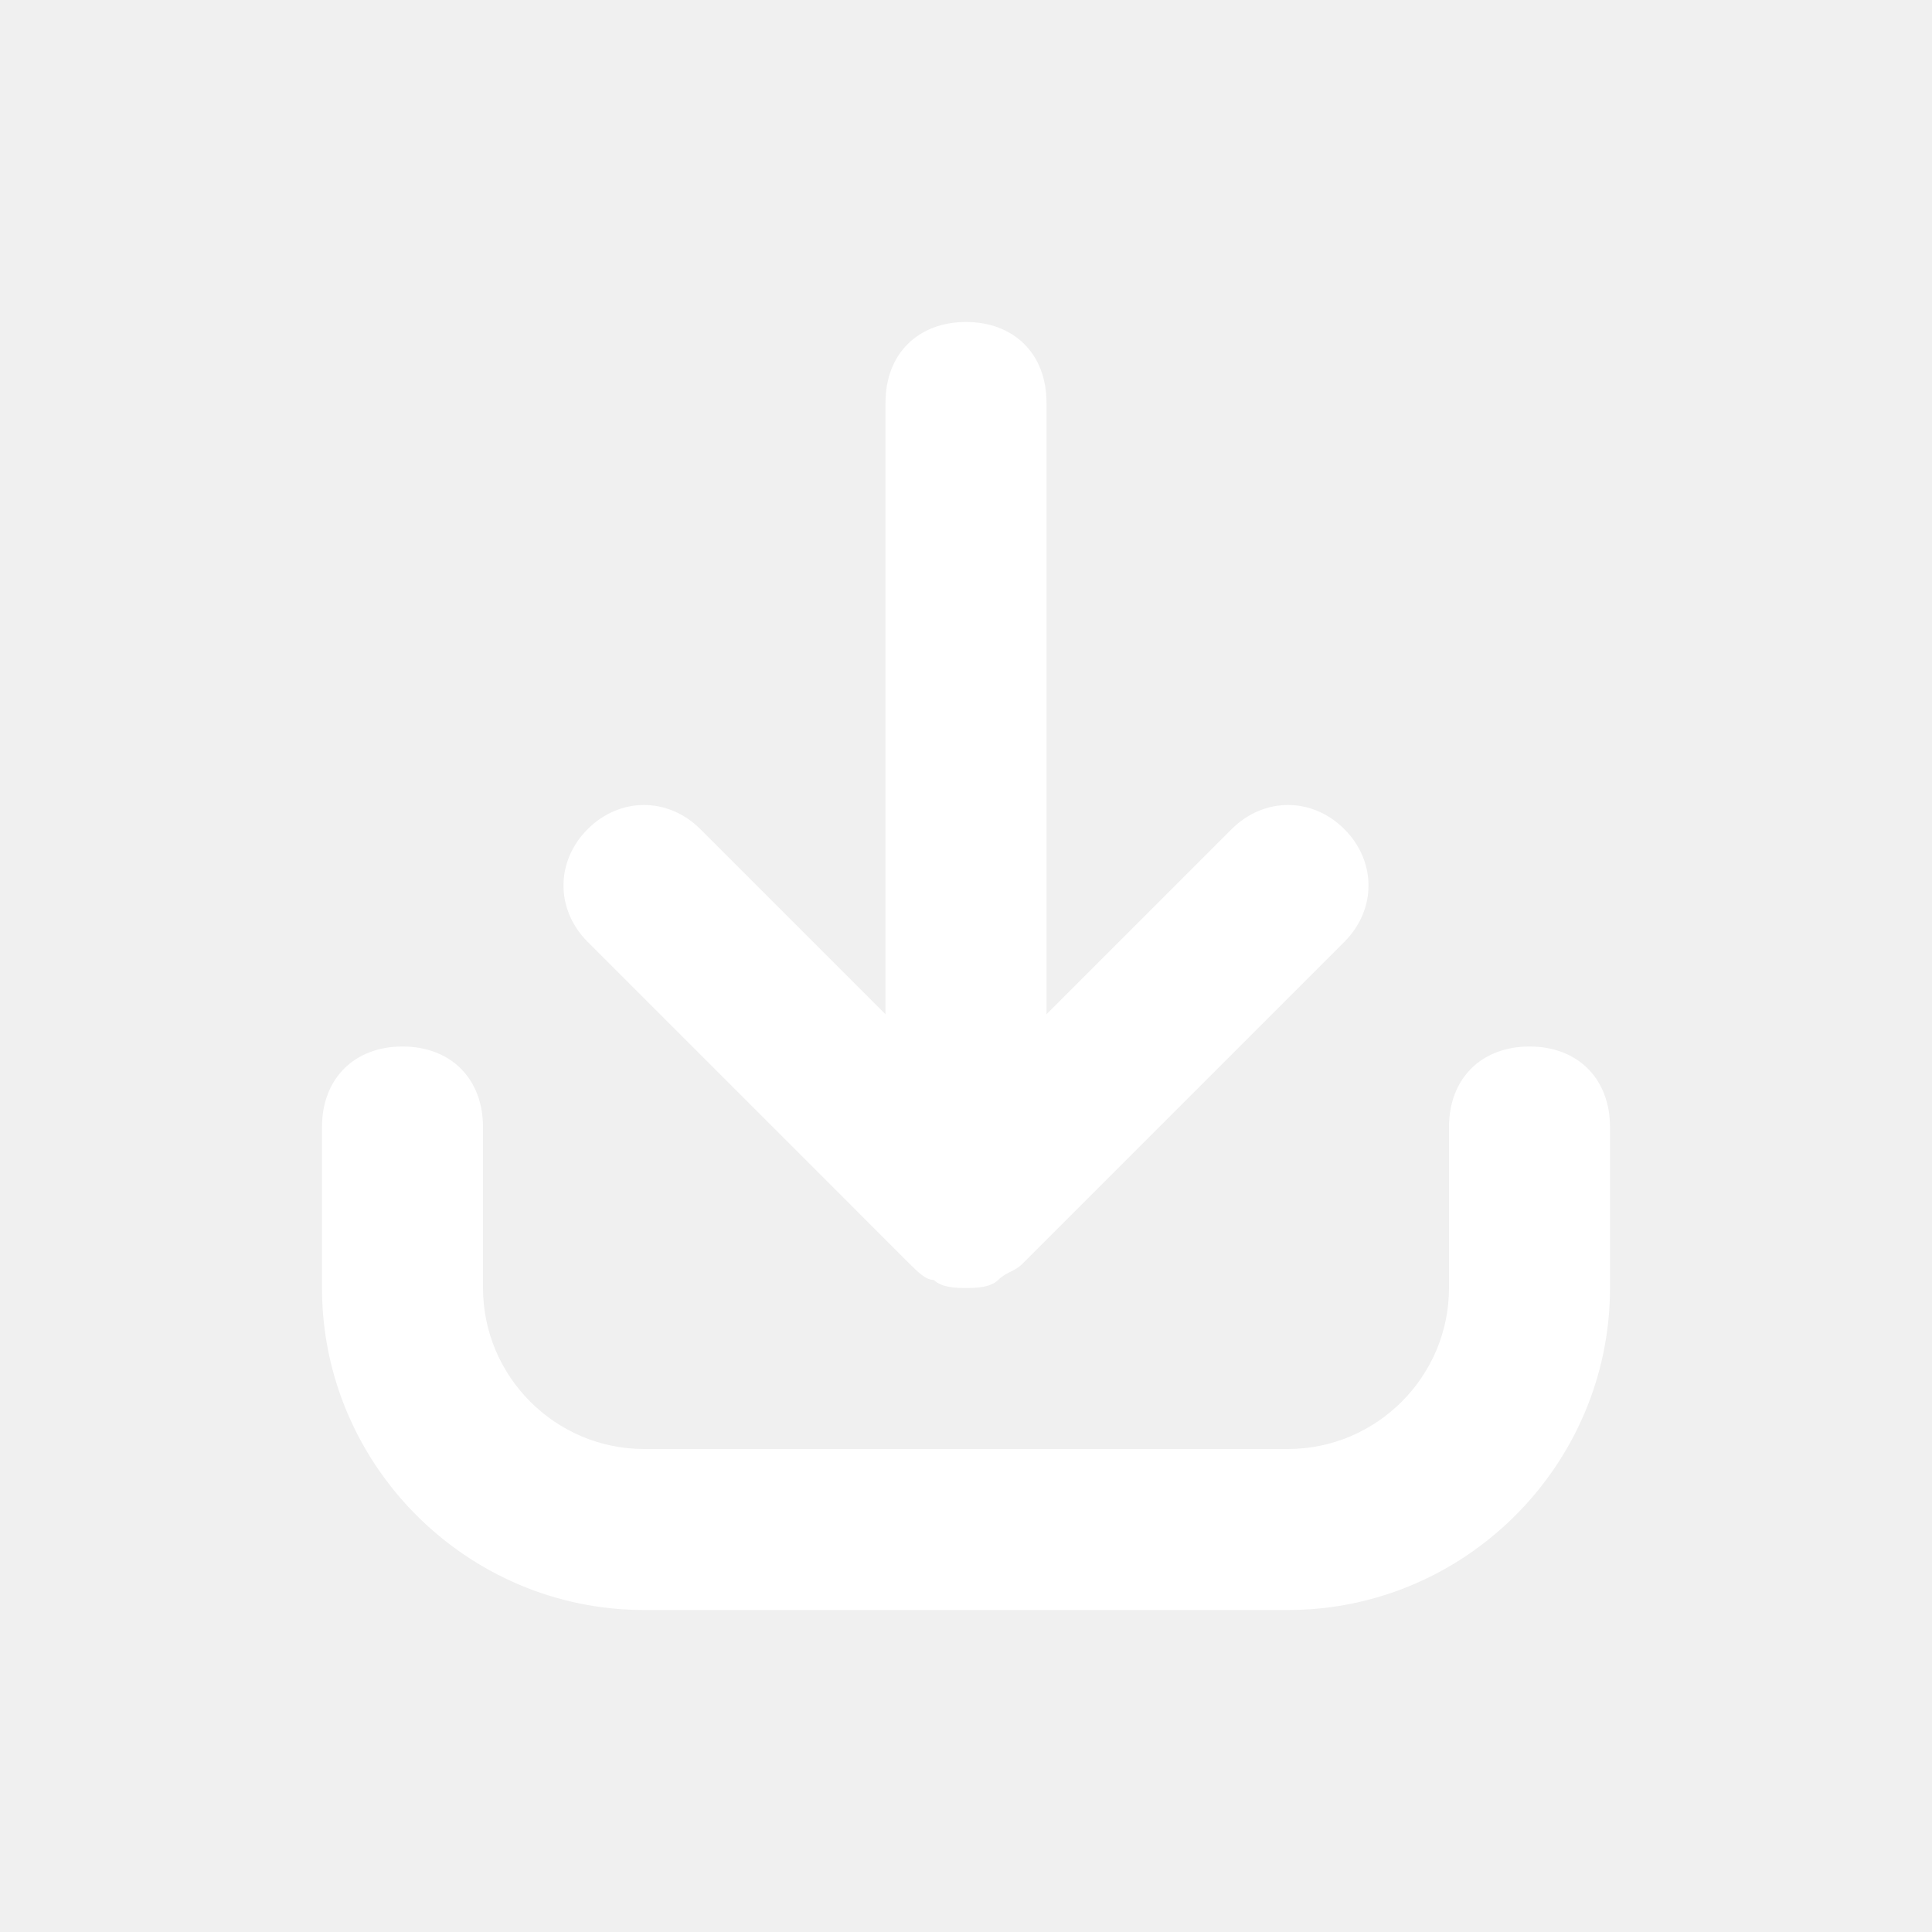
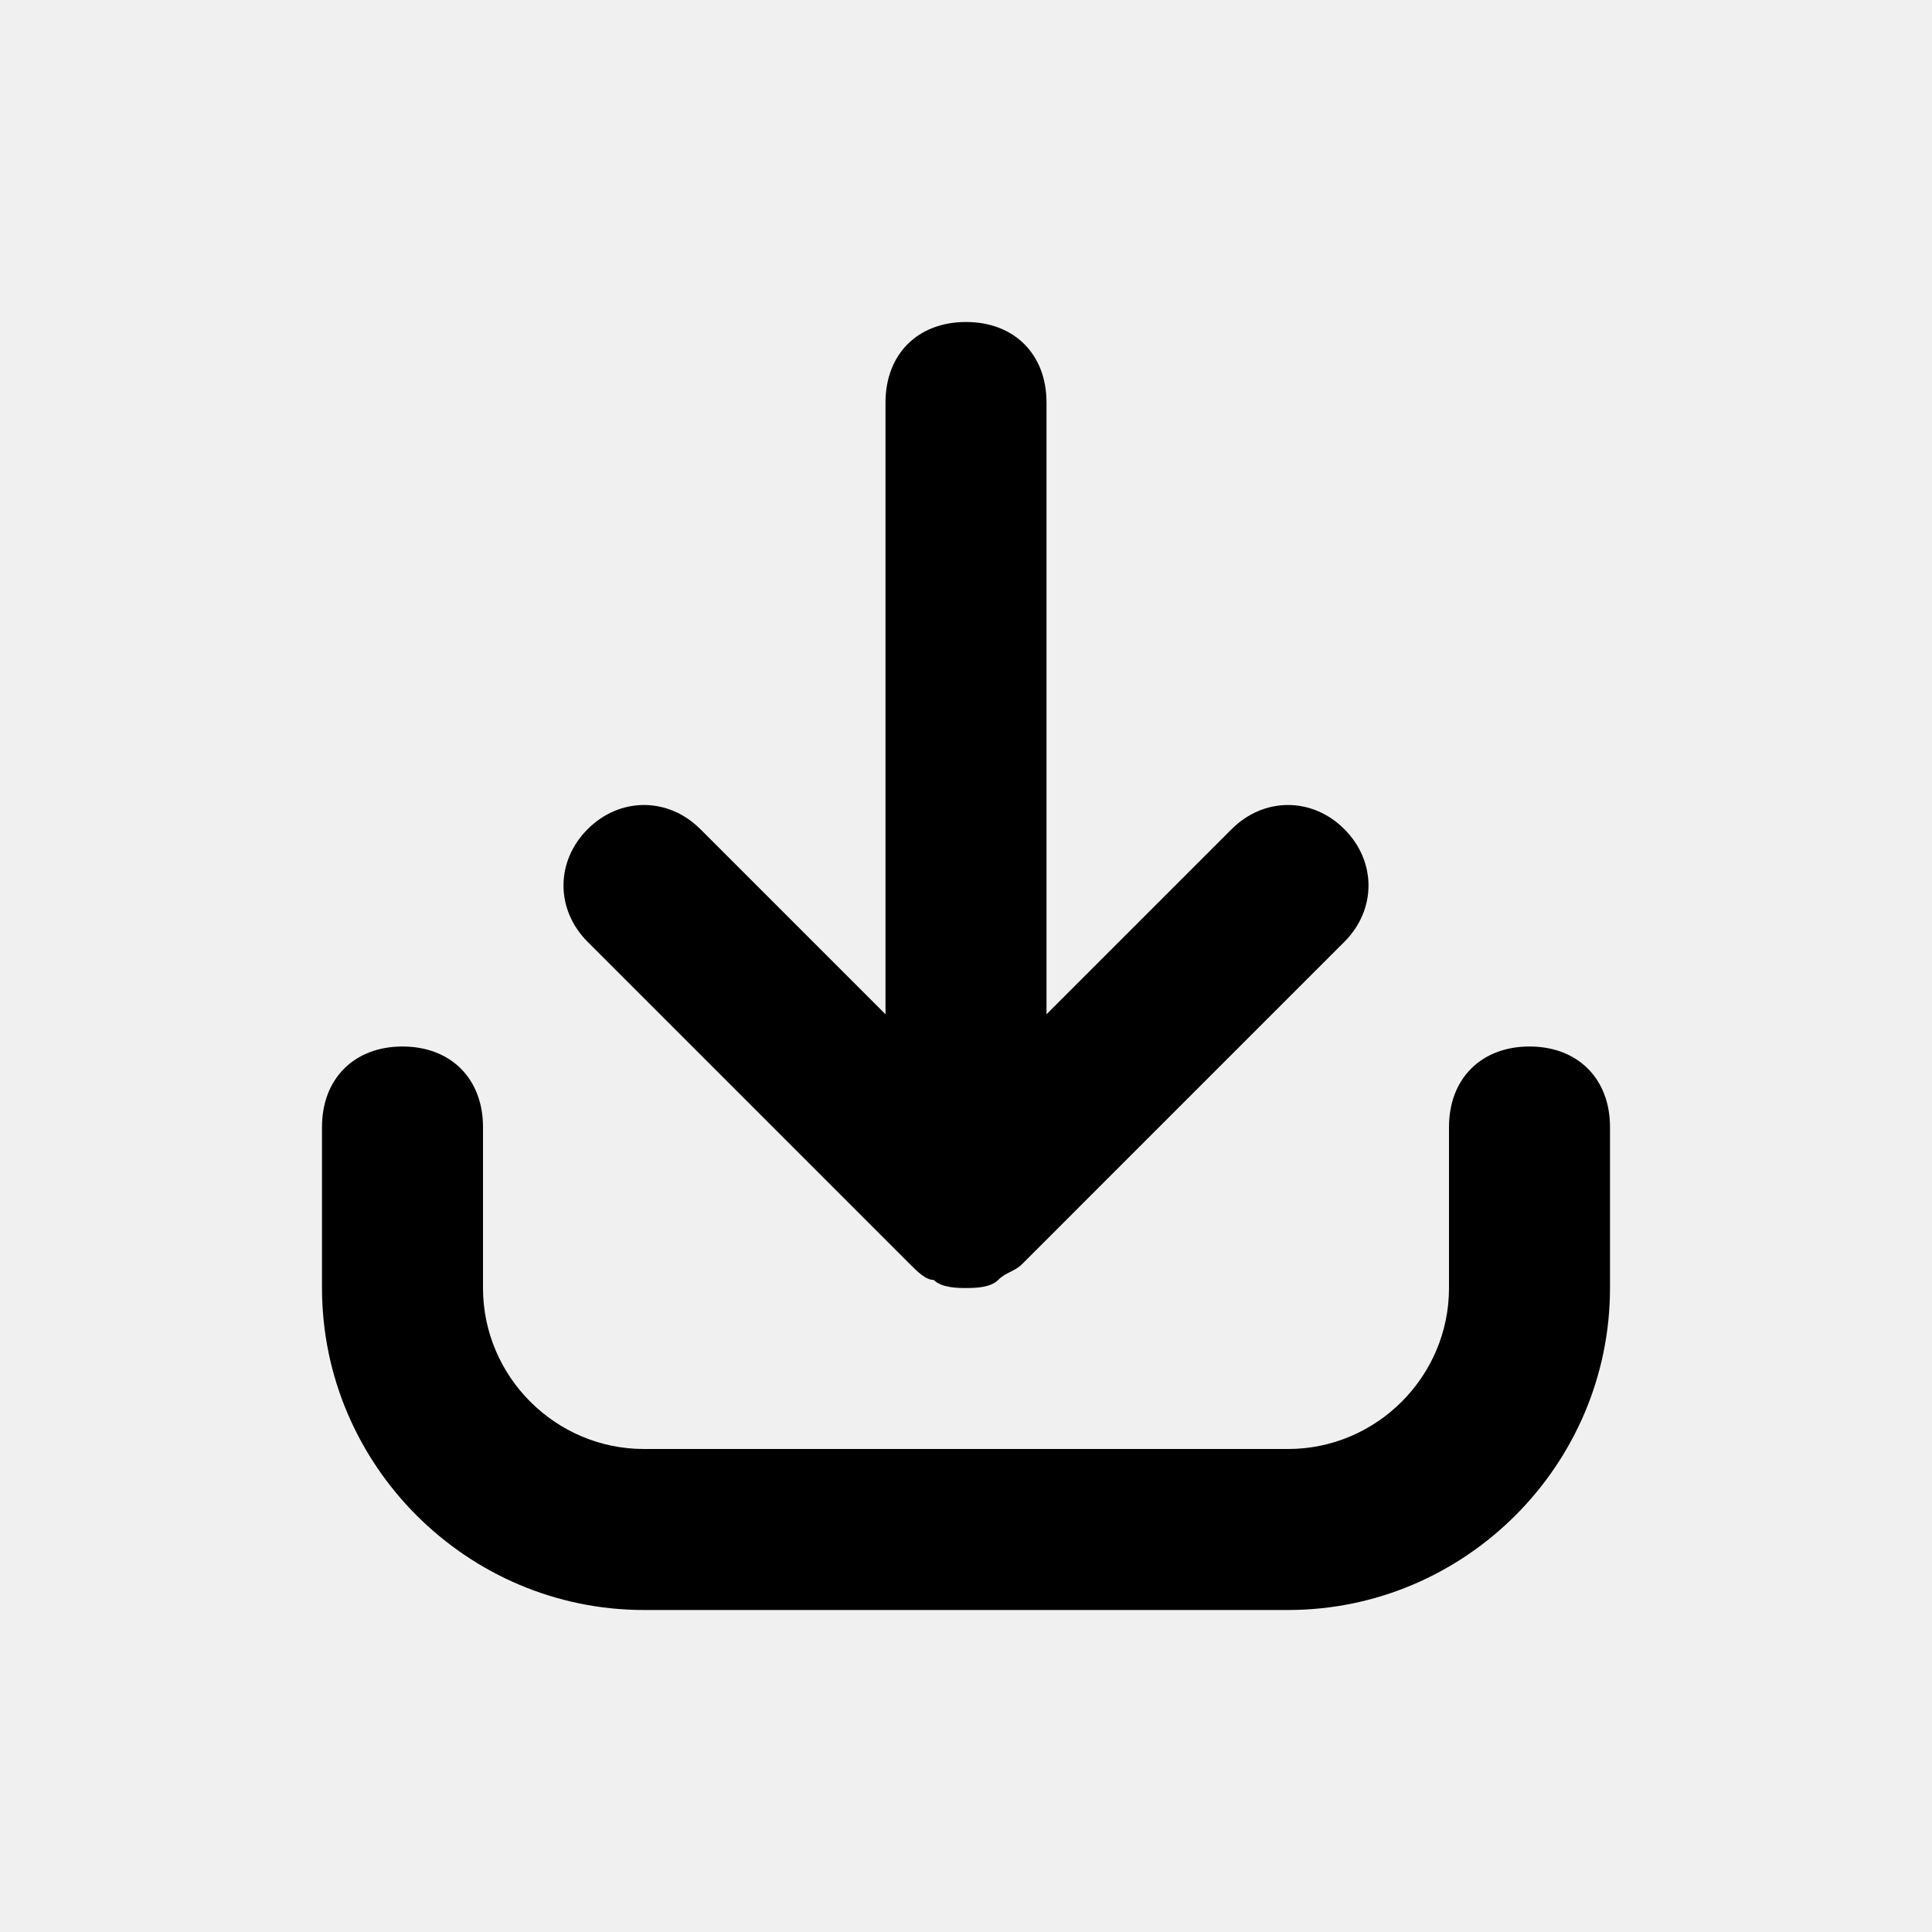
- <svg xmlns="http://www.w3.org/2000/svg" style="enable-background:new 0 0 24 24;" version="1.1" viewBox="0 0 24 24" xml:space="preserve">
-   <path fill="#fff" d="M11.3,15.7c0.1,0.1,0.2,0.2,0.3,0.2C11.7,16,11.9,16,12,16s0.3,0,0.4-0.1c0.1-0.1,0.2-0.1,0.3-0.2l4-4    c0.4-0.4,0.4-1,0-1.4s-1-0.4-1.4,0L13,12.6V5c0-0.6-0.4-1-1-1s-1,0.4-1,1v7.6l-2.3-2.3c-0.4-0.4-1-0.4-1.4,0s-0.4,1,0,1.4    L11.3,15.7z" />
-   <path fill="#fff" d="M19,13c-0.6,0-1,0.4-1,1v2c0,1.1-0.9,2-2,2H8c-1.1,0-2-0.9-2-2v-2c0-0.6-0.4-1-1-1s-1,0.4-1,1v2c0,2.2,1.8,4,4,4h8    c2.2,0,4-1.8,4-4v-2C20,13.4,19.6,13,19,13z" />
+ <svg xmlns="http://www.w3.org/2000/svg" style="enable-background:new 0 0 24 24;" version="1.1" viewBox="0 0 24 24" xml:space="preserve" stroke="none" stroke-width="0">
+   <path d="M11.3,15.7c0.1,0.1,0.2,0.2,0.3,0.2C11.7,16,11.9,16,12,16s0.3,0,0.4-0.1c0.1-0.1,0.2-0.1,0.3-0.2l4-4    c0.4-0.4,0.4-1,0-1.4s-1-0.4-1.4,0L13,12.6V5c0-0.6-0.4-1-1-1s-1,0.4-1,1v7.6l-2.3-2.3c-0.4-0.4-1-0.4-1.4,0s-0.4,1,0,1.4    L11.3,15.7z" />
+   <path d="M19,13c-0.6,0-1,0.4-1,1v2c0,1.1-0.9,2-2,2H8c-1.1,0-2-0.9-2-2v-2c0-0.6-0.4-1-1-1s-1,0.4-1,1v2c0,2.2,1.8,4,4,4h8    c2.2,0,4-1.8,4-4v-2C20,13.4,19.6,13,19,13z" />
</svg>
